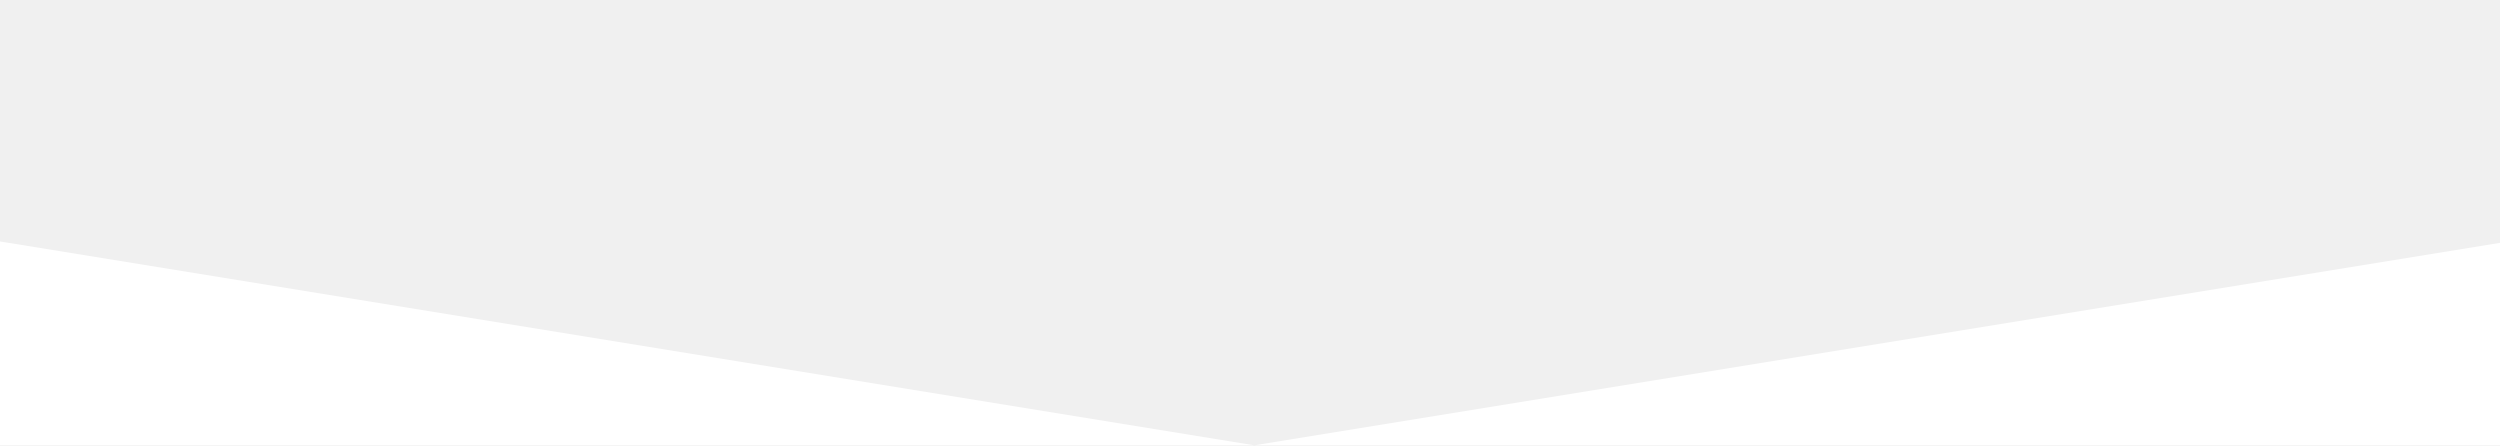
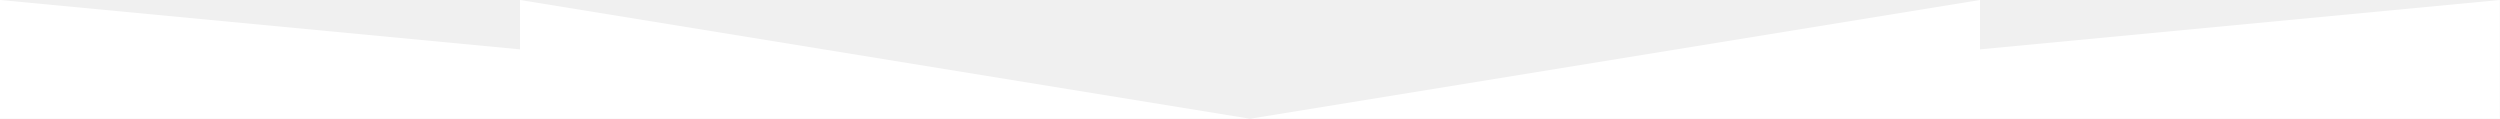
- <svg xmlns="http://www.w3.org/2000/svg" width="320" height="57" viewBox="0 0 320 57" fill="none">
-   <path d="M-190.171 23.7-440 0v57h600.55L-190.171 0v23.7ZM511.271 23.7V0L160.55 57H761V0L511.271 23.7Z" fill="#fff" />
+ <svg xmlns="http://www.w3.org/2000/svg" width="1200" height="57" viewBox="0 0 1200 57" fill="none">
+   <path d="M249.6 23.7 0 0v57h600L249.6 0v23.7ZM950.4 23.7V0L600 57h599.9V0L950.4 23.7Z" fill="#fff" />
</svg>
